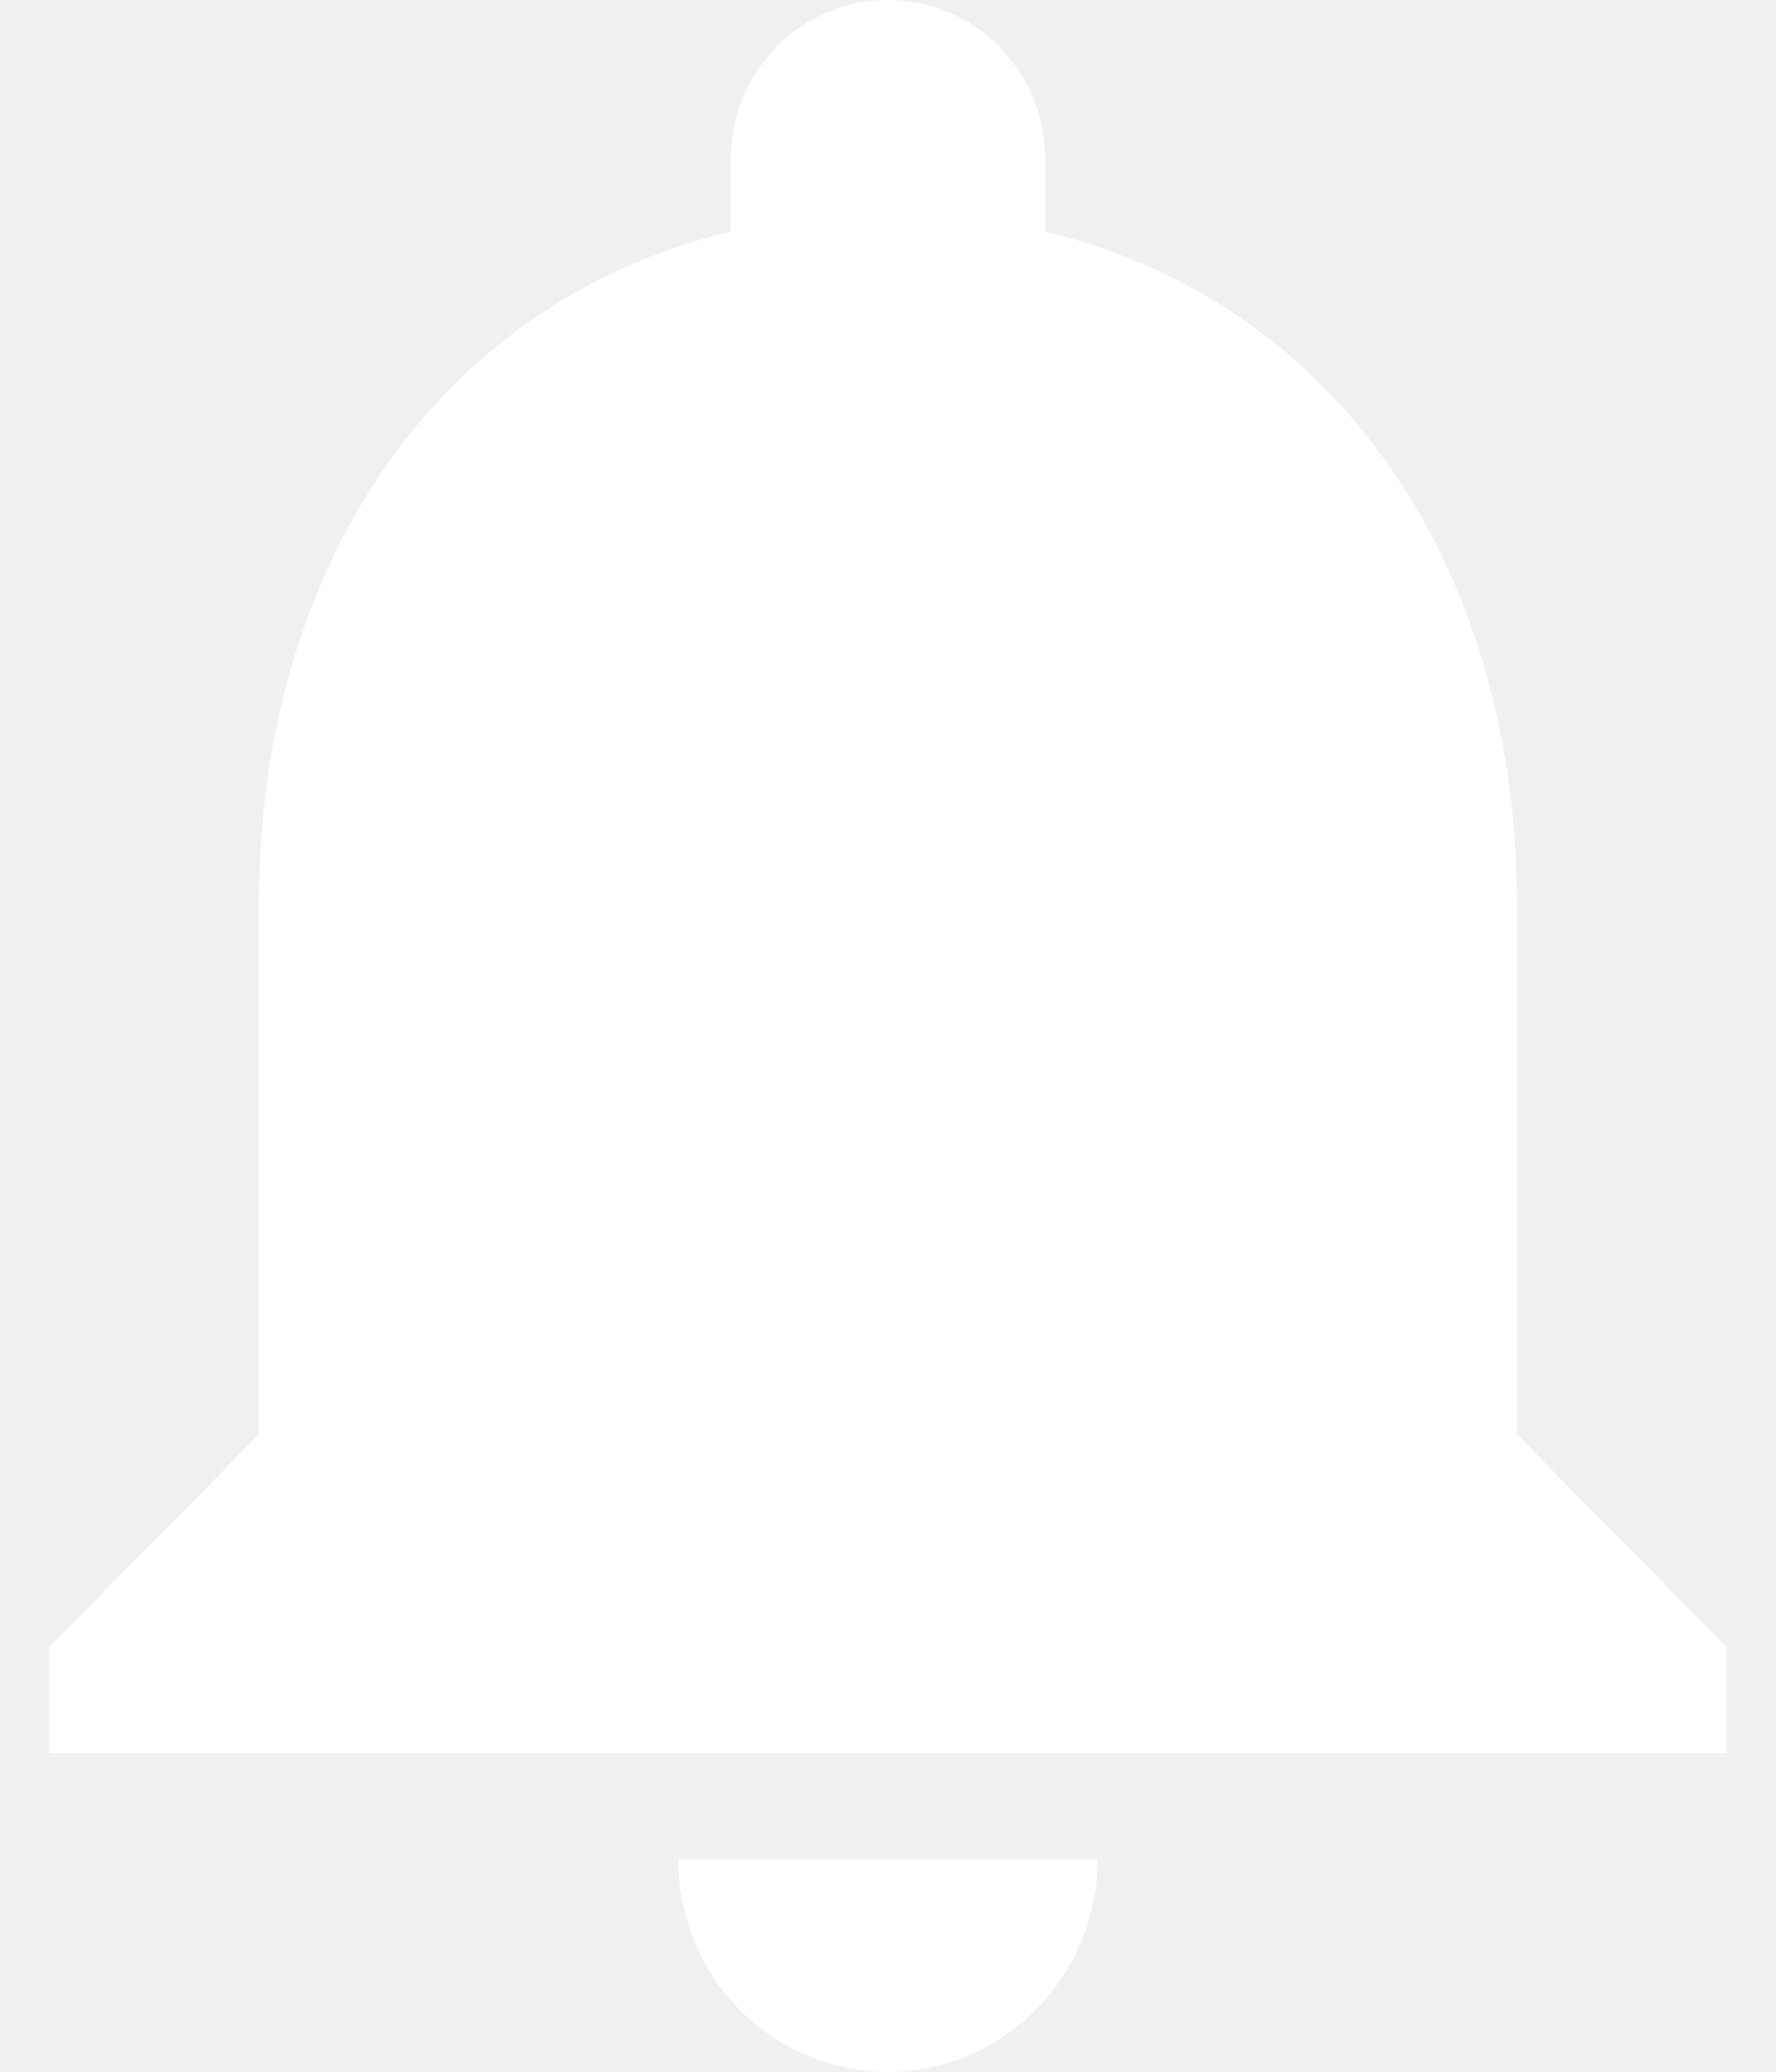
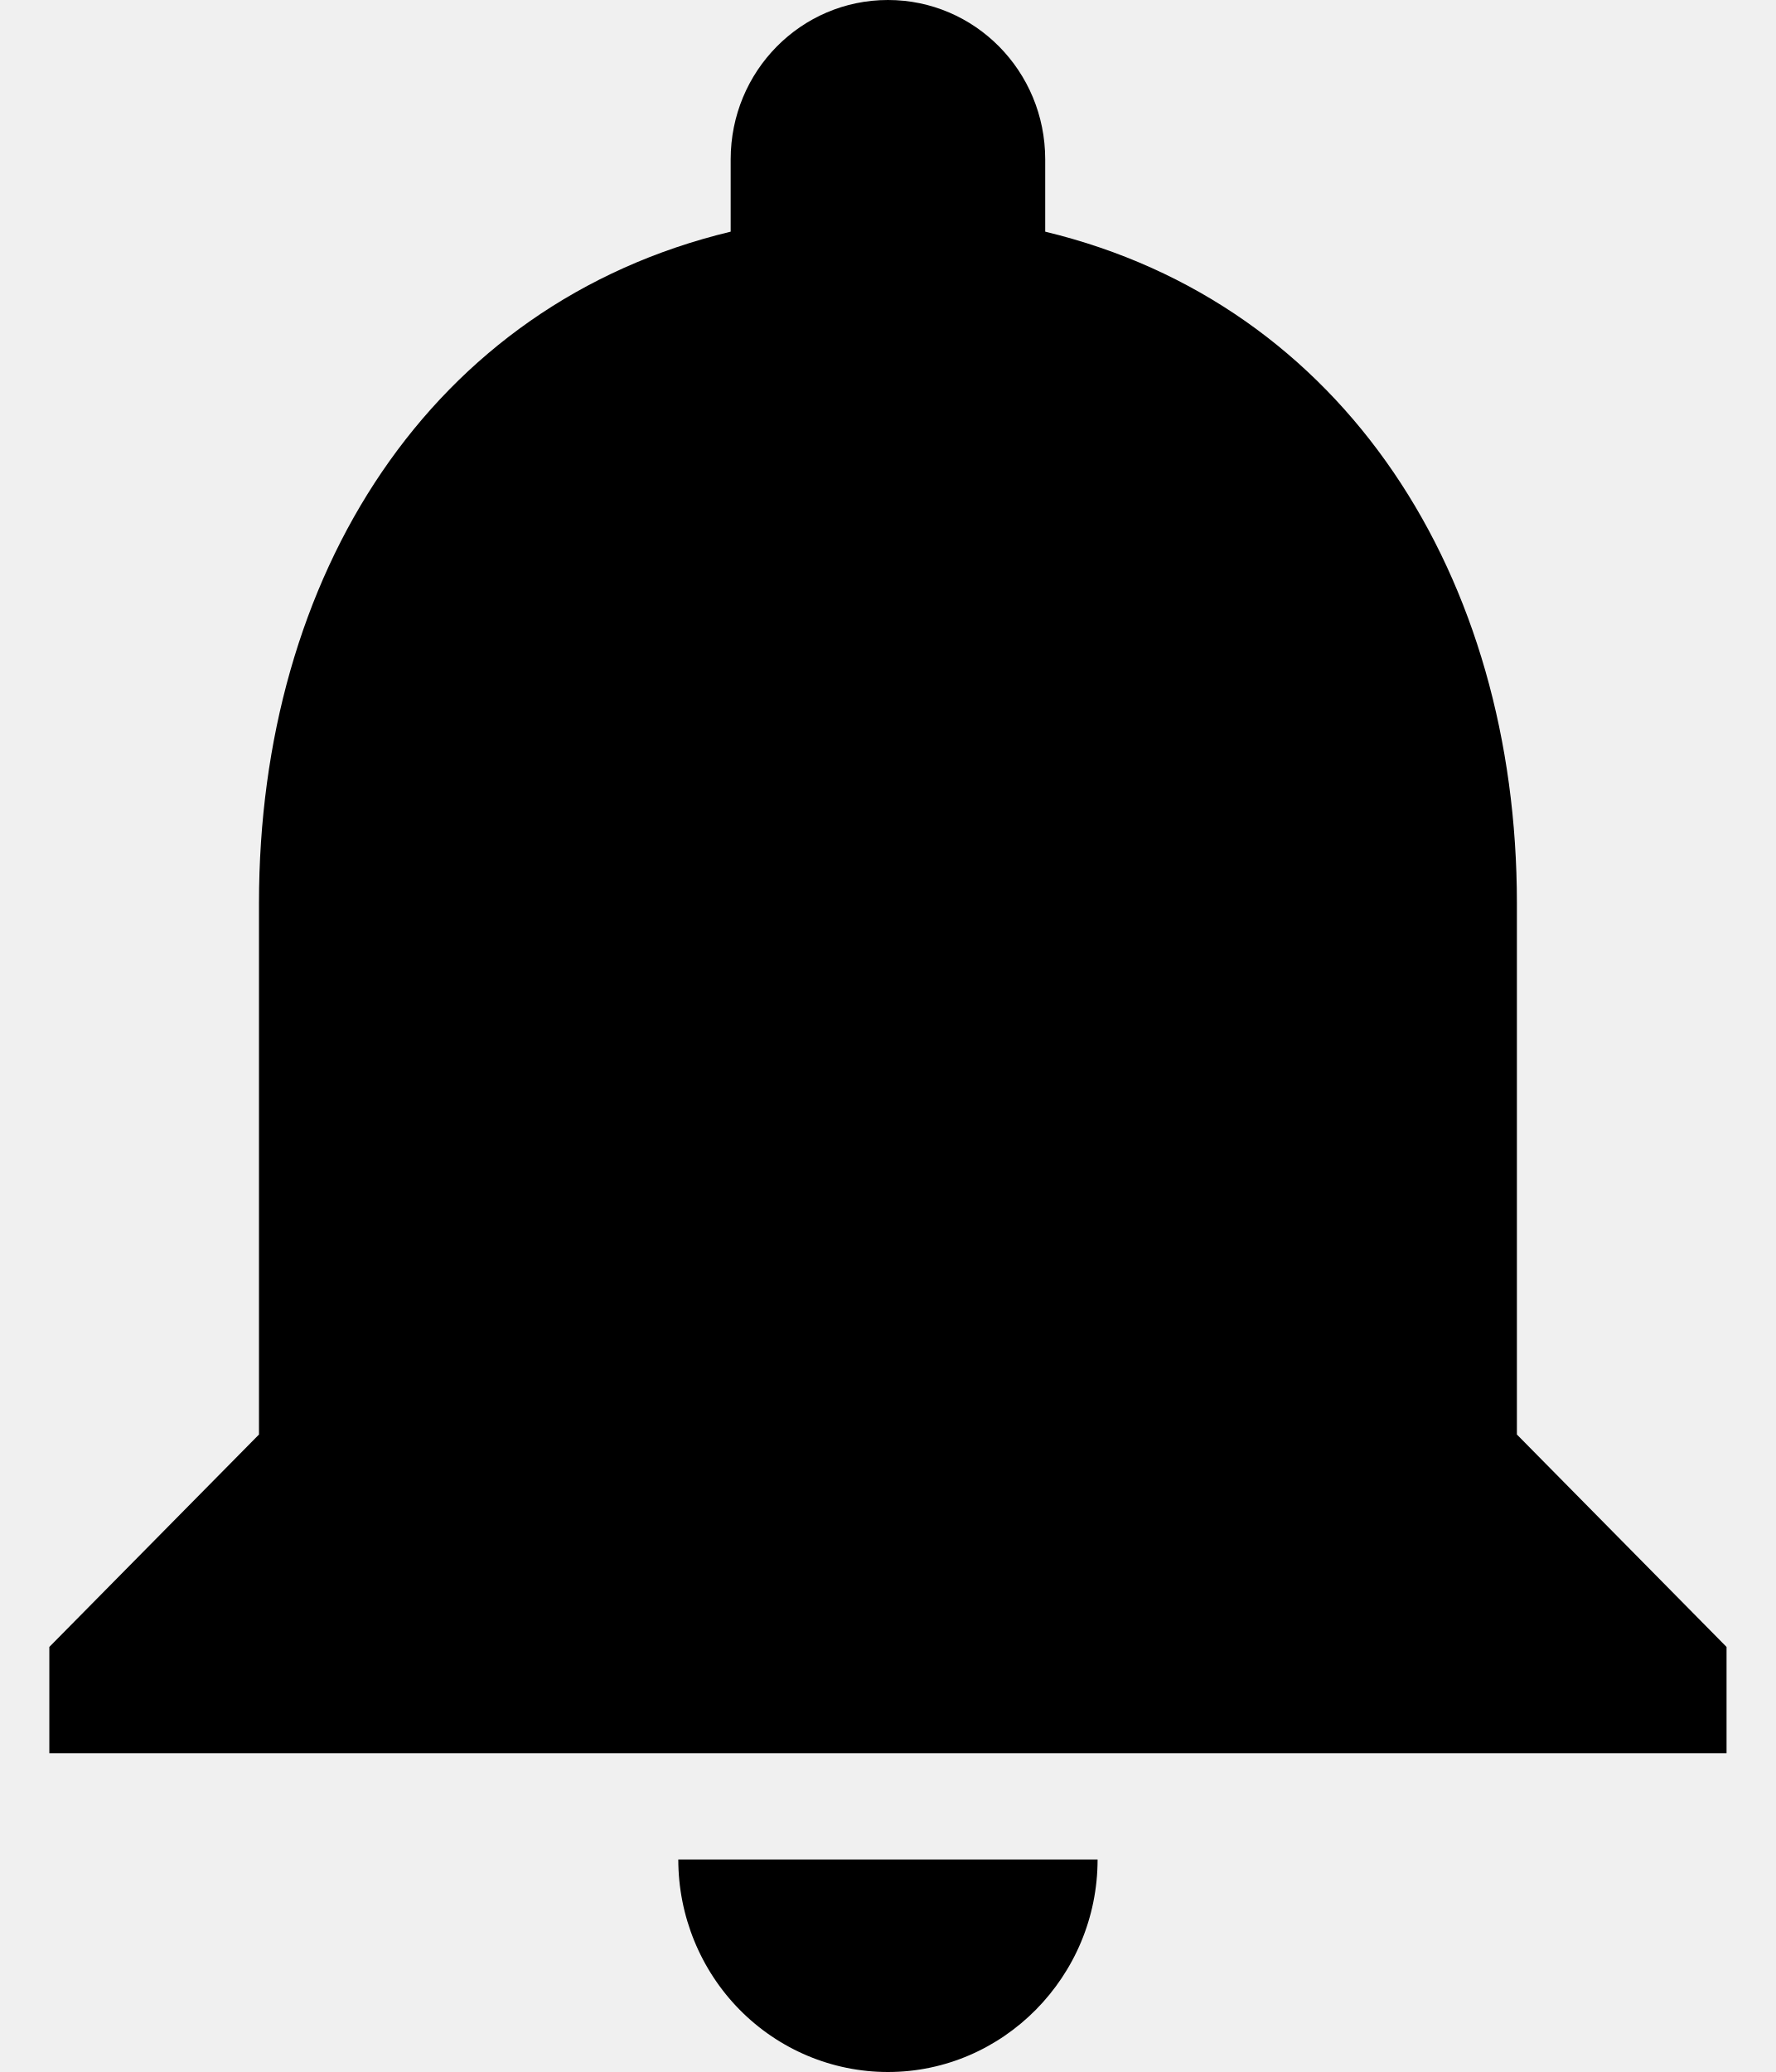
<svg xmlns="http://www.w3.org/2000/svg" width="18" height="21" viewBox="0 0 18 21" fill="none">
-   <path d="M9 21C10.169 21 11.125 20.031 11.125 18.846H6.875C6.875 19.417 7.099 19.965 7.497 20.369C7.896 20.773 8.436 21 9 21ZM15.375 14.539V9.154C15.375 5.848 13.633 3.08 10.594 2.348V1.615C10.594 0.722 9.882 0 9 0C8.118 0 7.406 0.722 7.406 1.615V2.348C4.357 3.08 2.625 5.837 2.625 9.154V14.539L0.5 16.692V17.769H17.5V16.692L15.375 14.539Z" fill="white" />
+   <path d="M9 21C10.169 21 11.125 20.031 11.125 18.846H6.875C6.875 19.417 7.099 19.965 7.497 20.369C7.896 20.773 8.436 21 9 21ZM15.375 14.539V9.154C15.375 5.848 13.633 3.08 10.594 2.348V1.615C10.594 0.722 9.882 0 9 0C8.118 0 7.406 0.722 7.406 1.615V2.348C4.357 3.08 2.625 5.837 2.625 9.154V14.539L0.5 16.692V17.769H17.5V16.692L15.375 14.539Z" fill="black" />
</svg>
